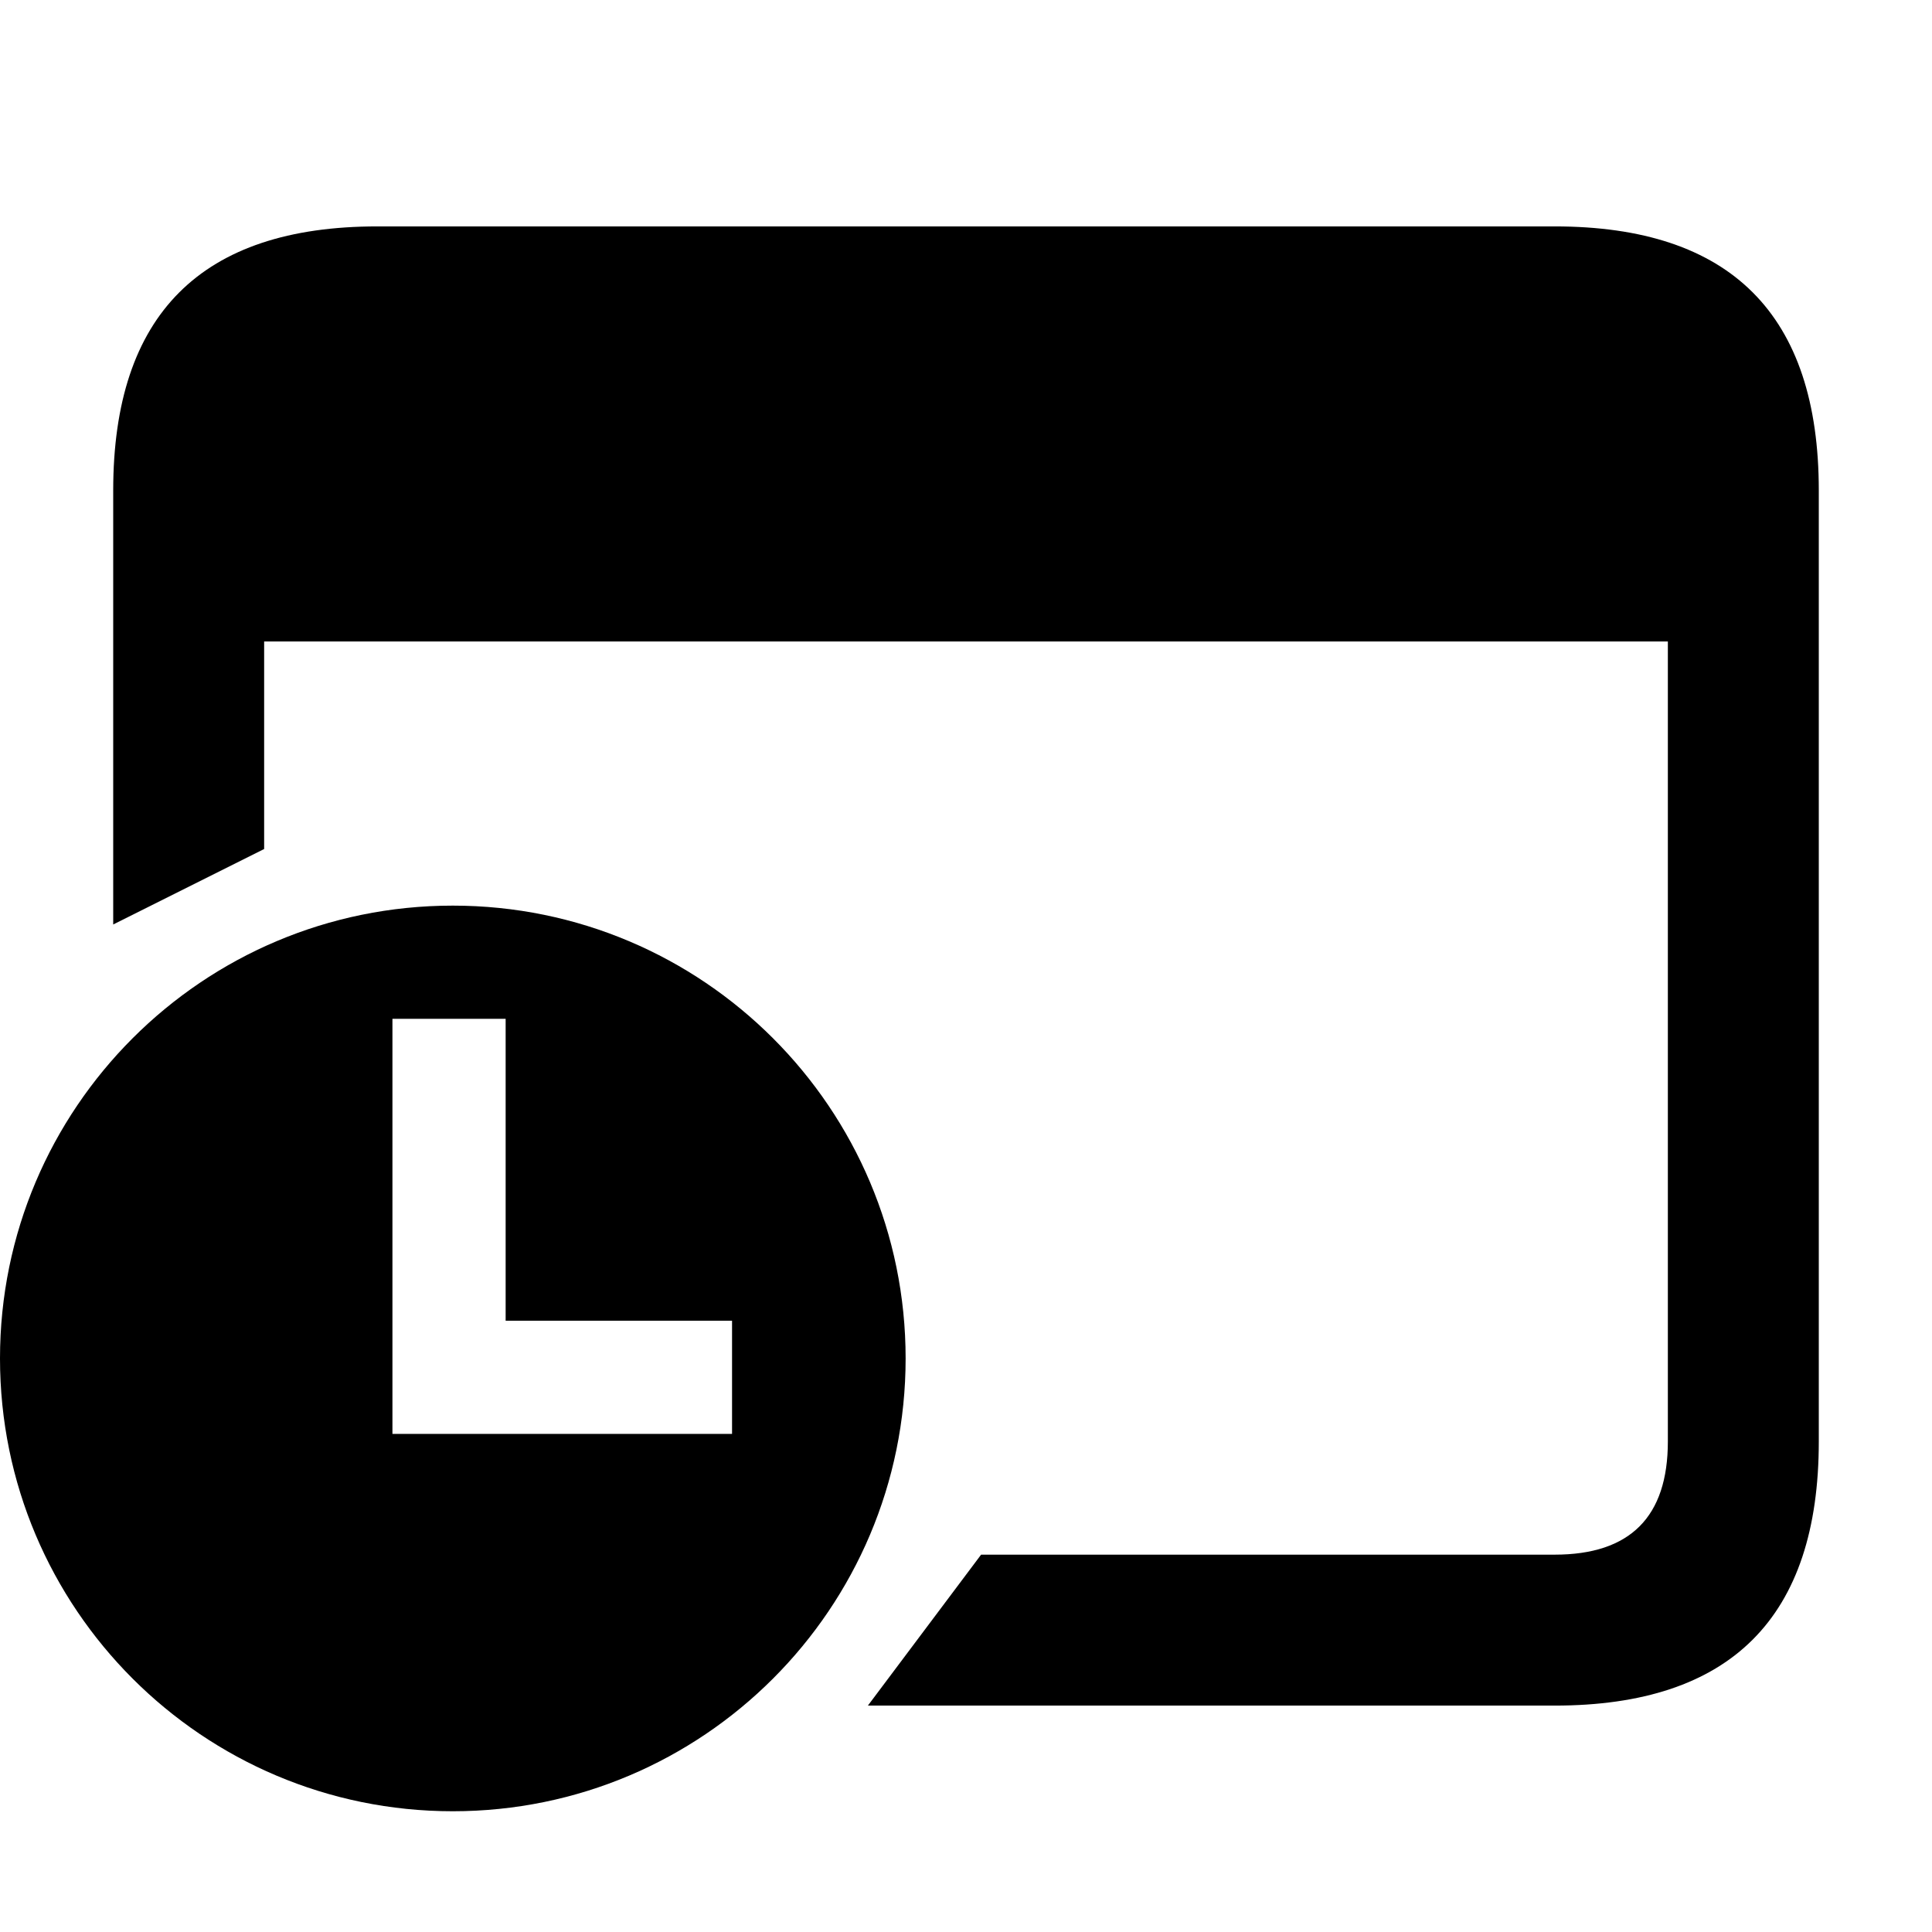
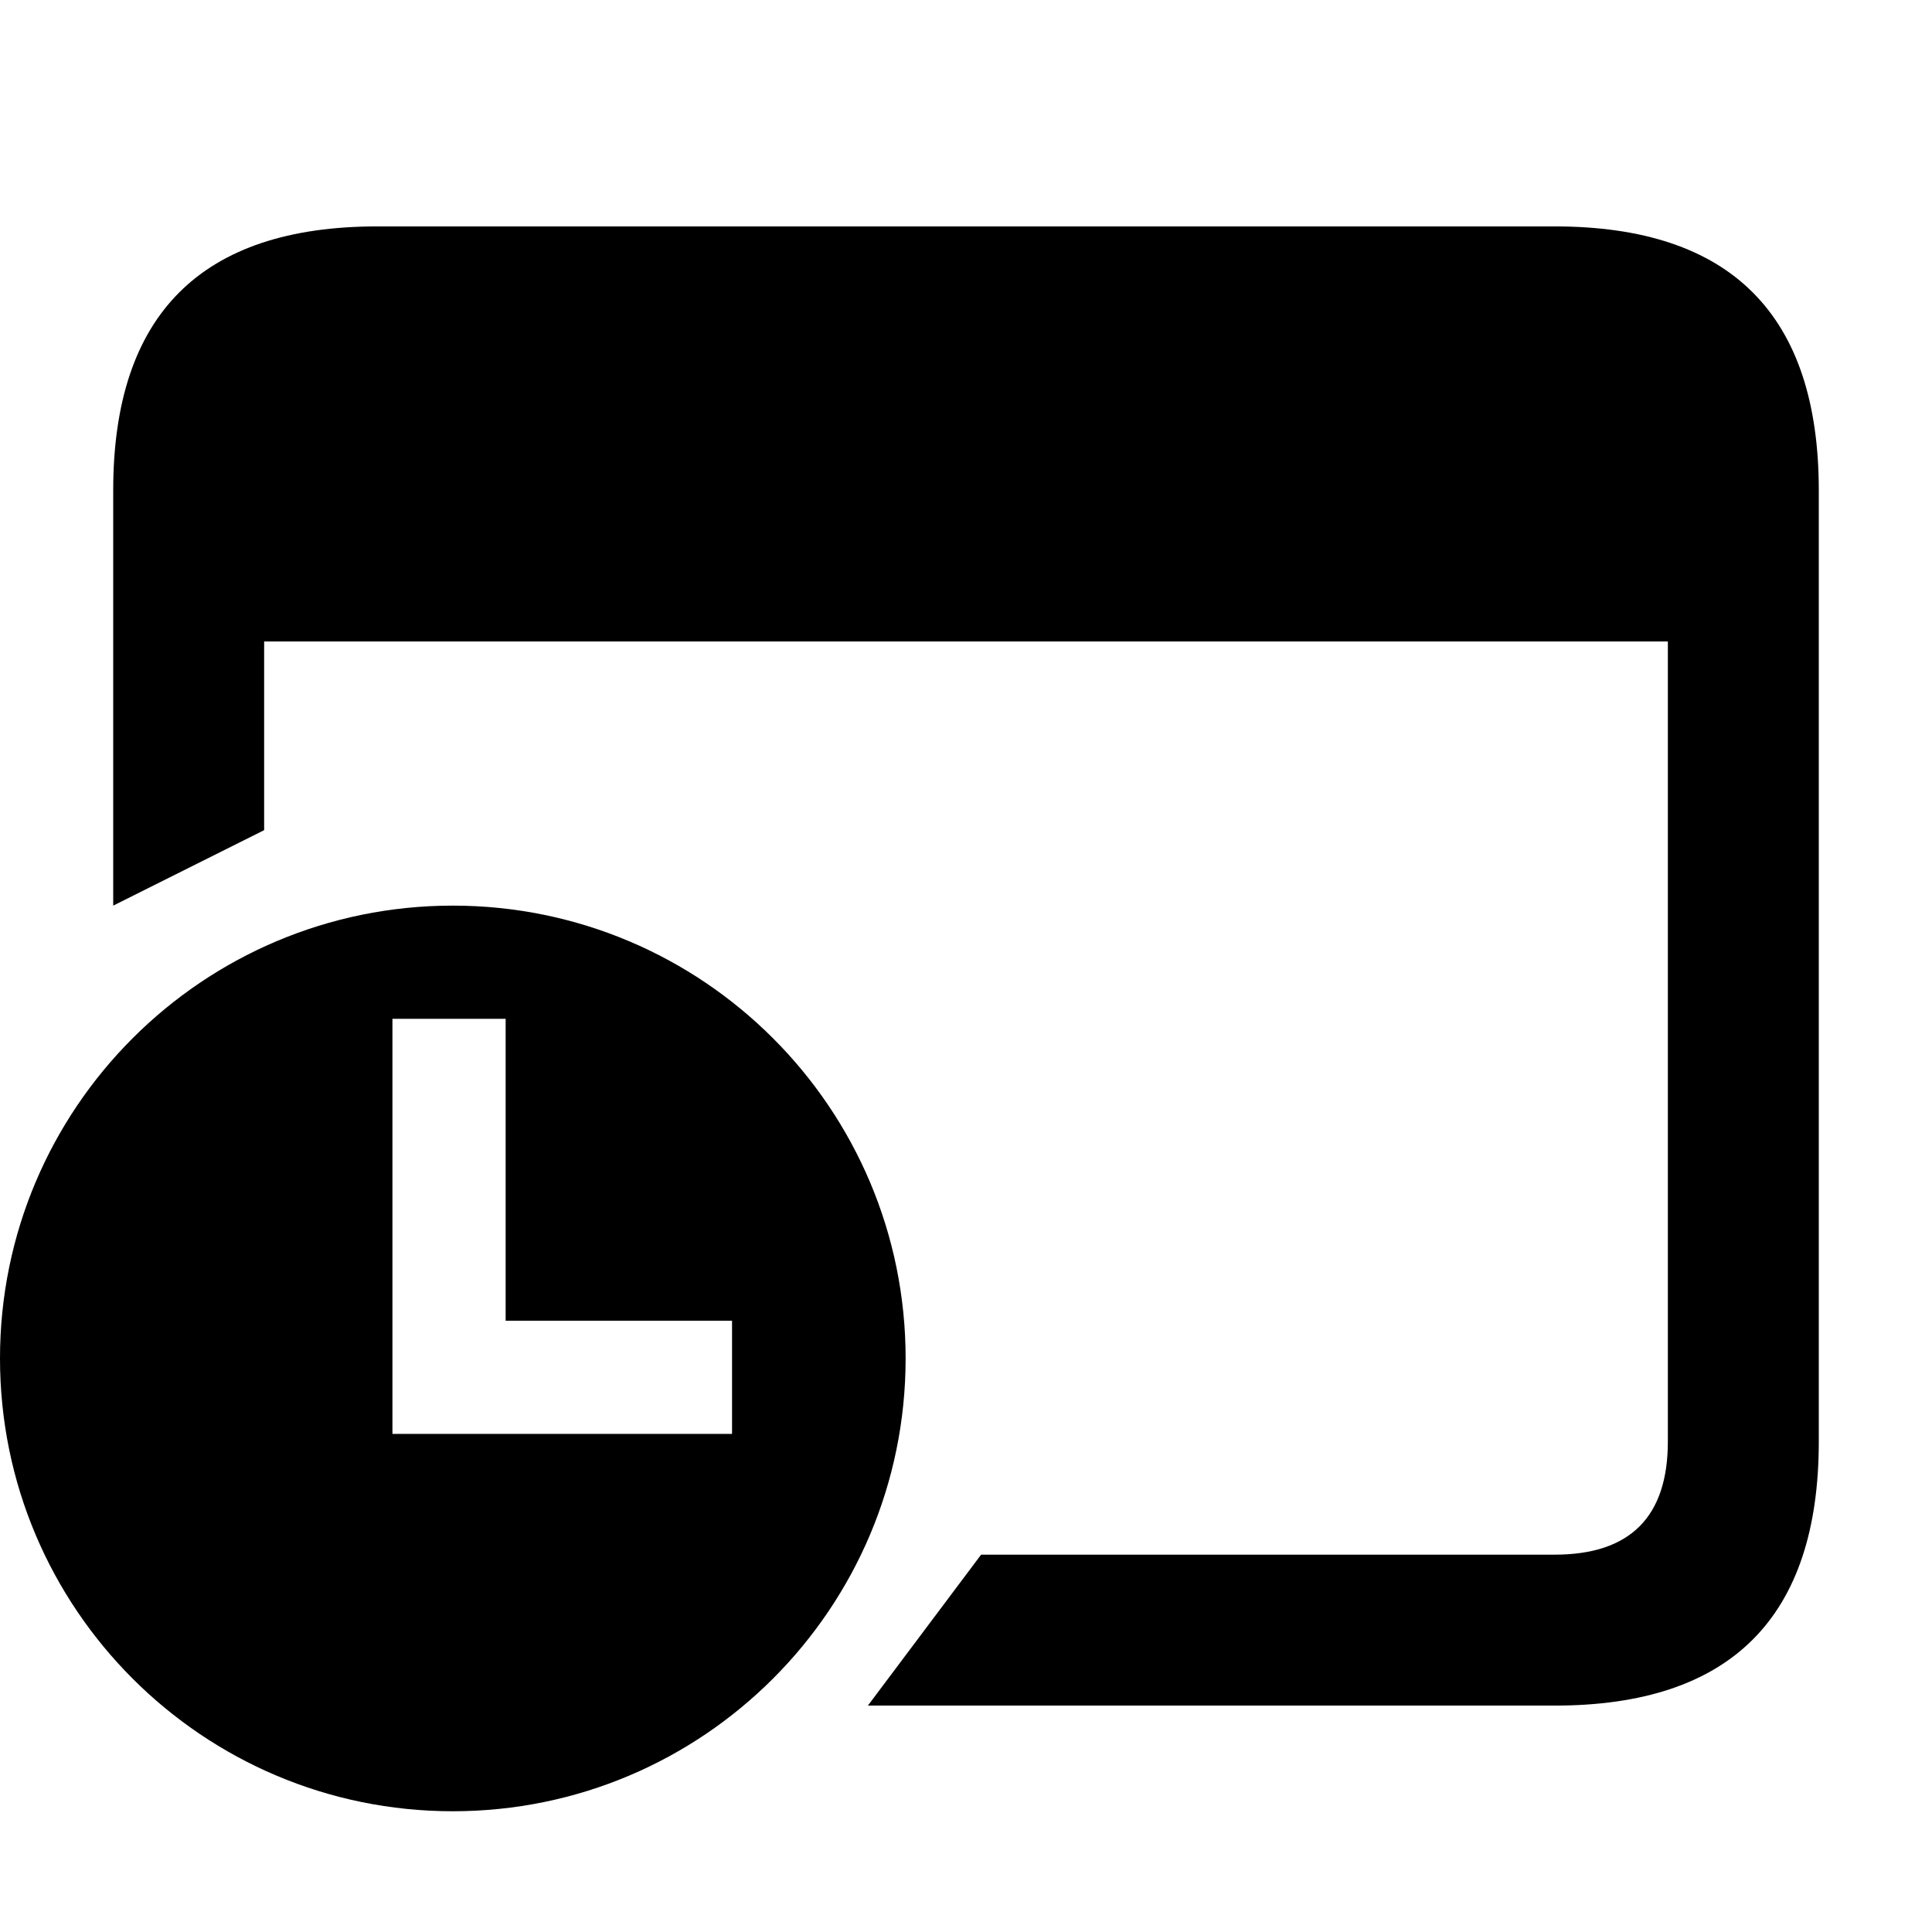
<svg xmlns="http://www.w3.org/2000/svg" viewBox="0 0 512 512">
-   <path d=" M30 245 V130 Q30 60 100 60 H412 Q482 60 482 130 V382 Q482 452 412 452 H230 L260 412  H412 Q442 412 442 382 V130 Q442 100 412 100 H100 Q70 100 70 130 V225 z  M70 100 H442 V170 H70 z  M0 360 A120 120 0 1 1 240 360 A120 120 0 0 1 0 360 z M104 270 v110 h90 v-30 h-60 v-80 z " />
+   <path d=" M30 240 V130 Q30 60 100 60 H412 Q482 60 482 130 V382 Q482 452 412 452 H230 L260 412  H412 Q442 412 442 382 V130 Q442 100 412 100 H100 Q70 100 70 130 V220 z  M70 100 H442 V170 H70 z  M0 360 A120 120 0 1 1 240 360 A120 120 0 0 1 0 360 z M104 270 v110 h90 v-30 h-60 v-80 z " />
</svg>
